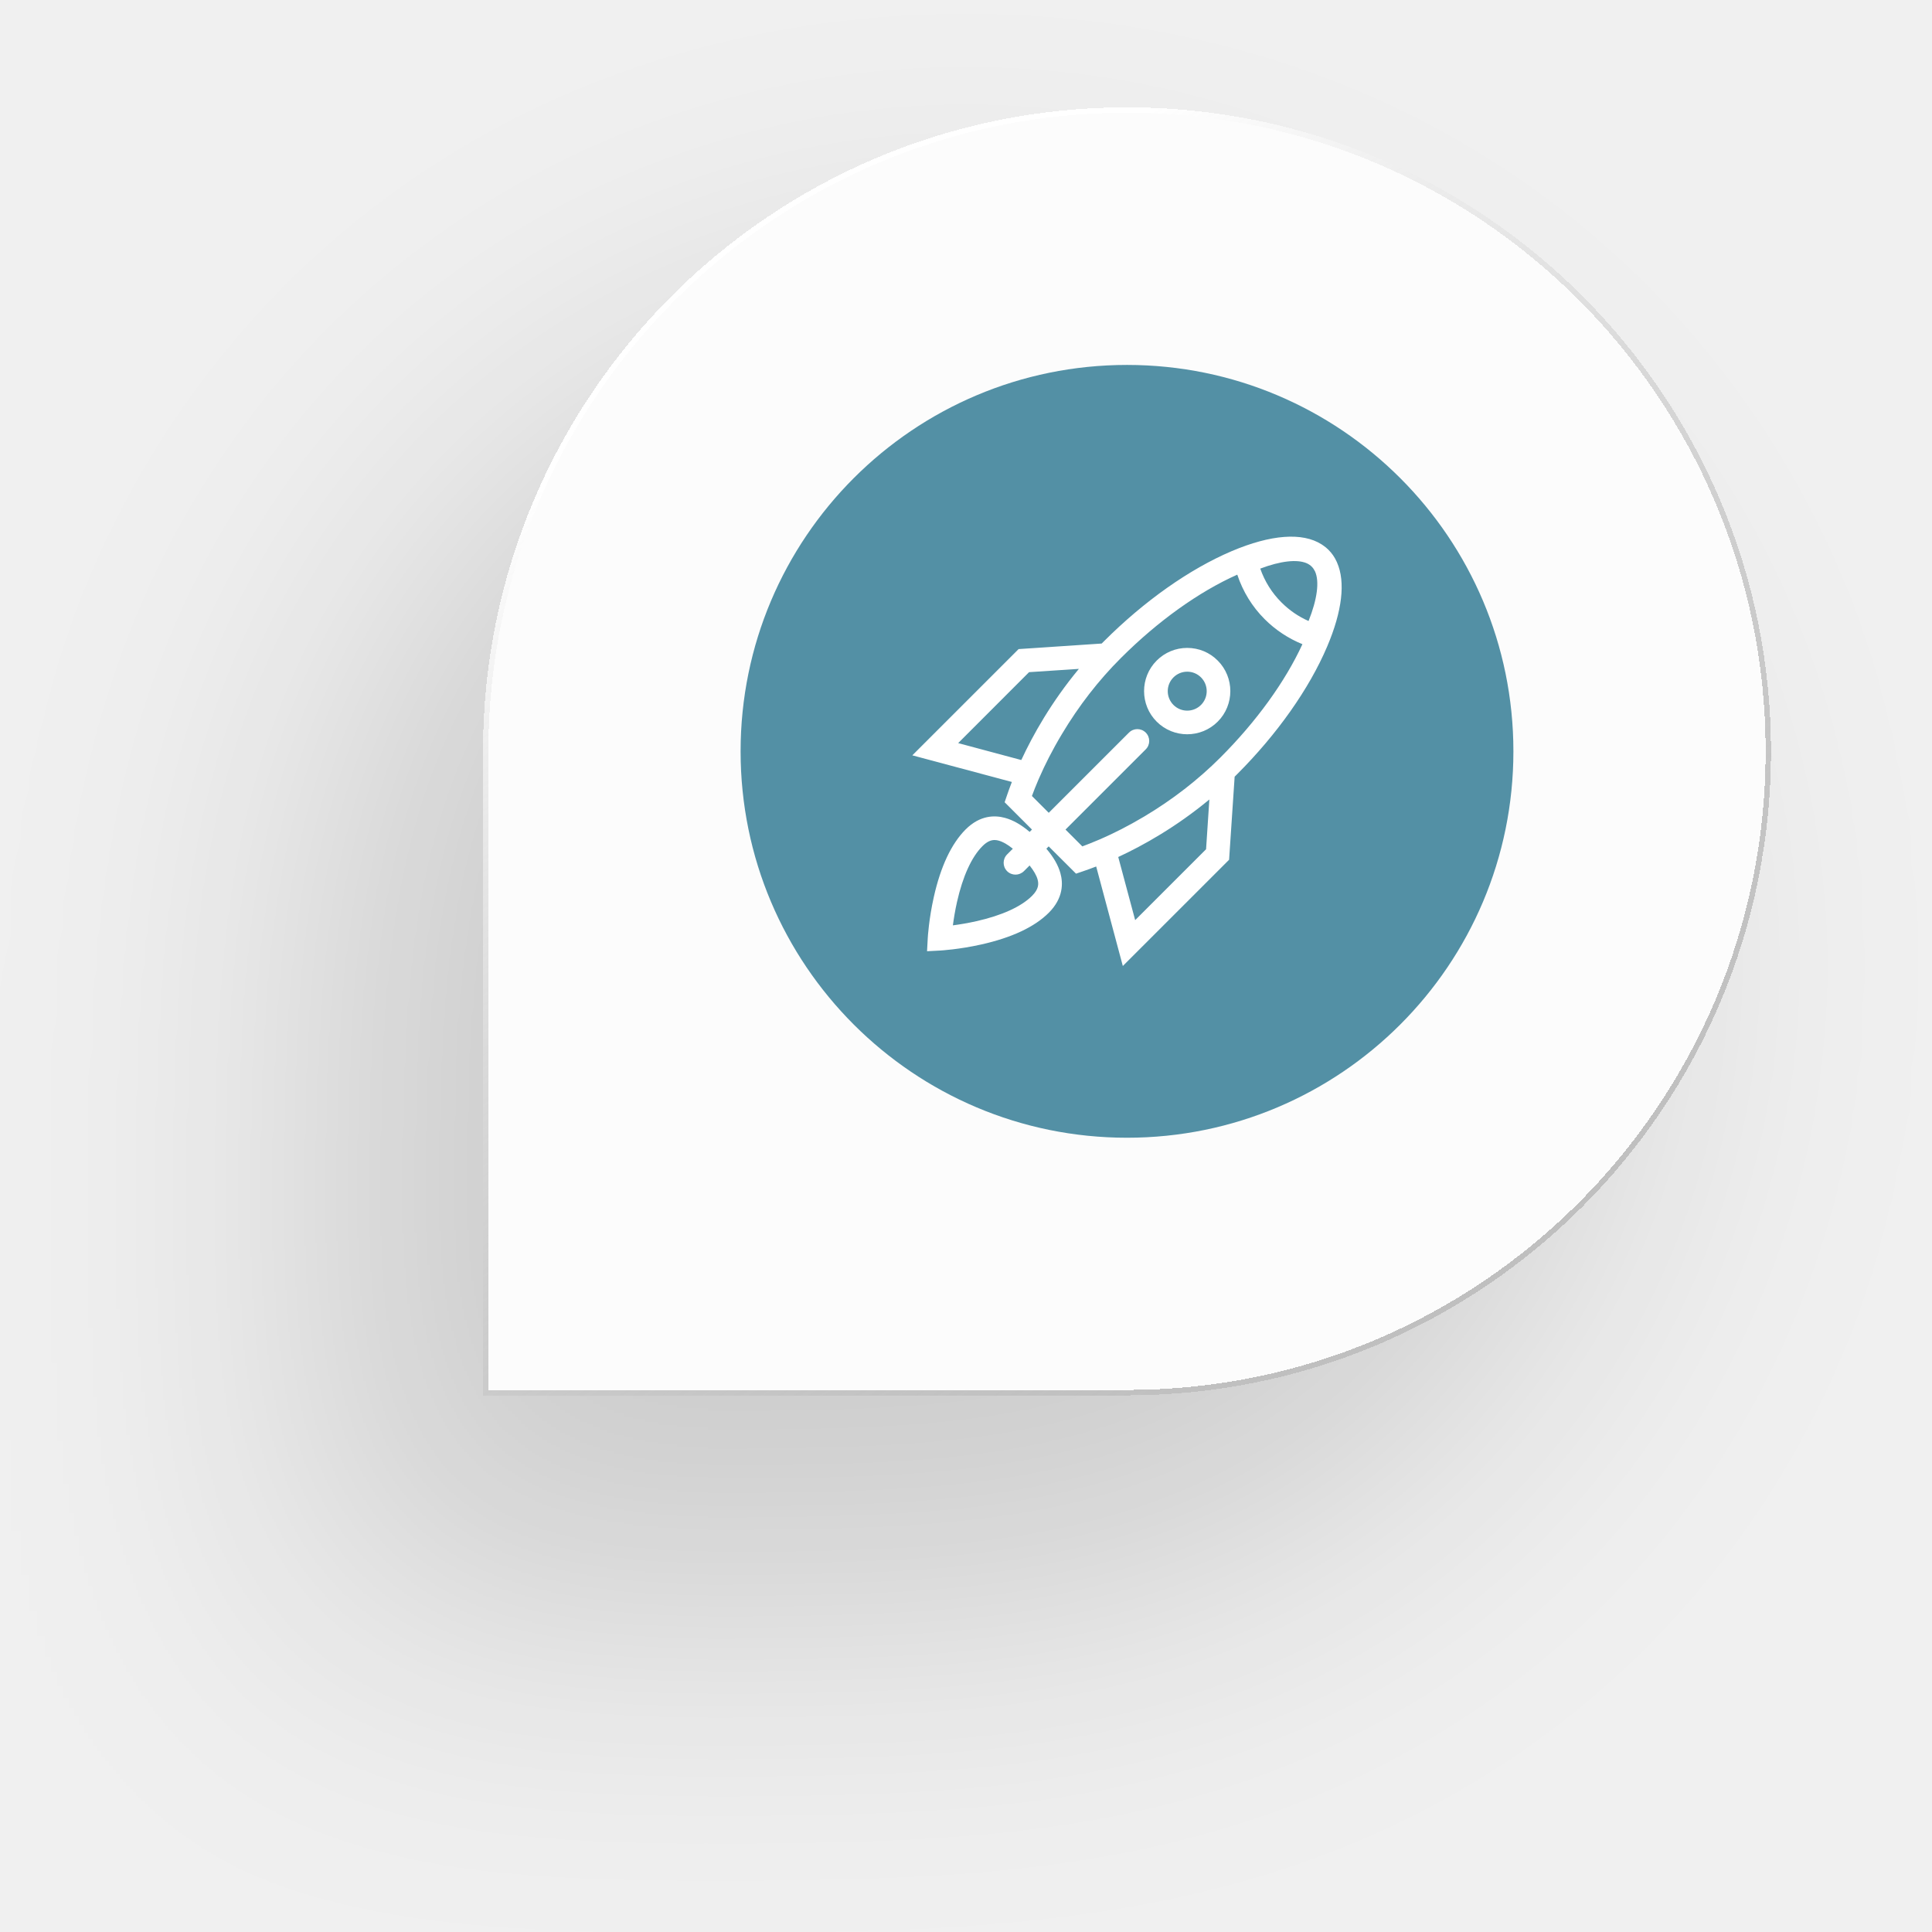
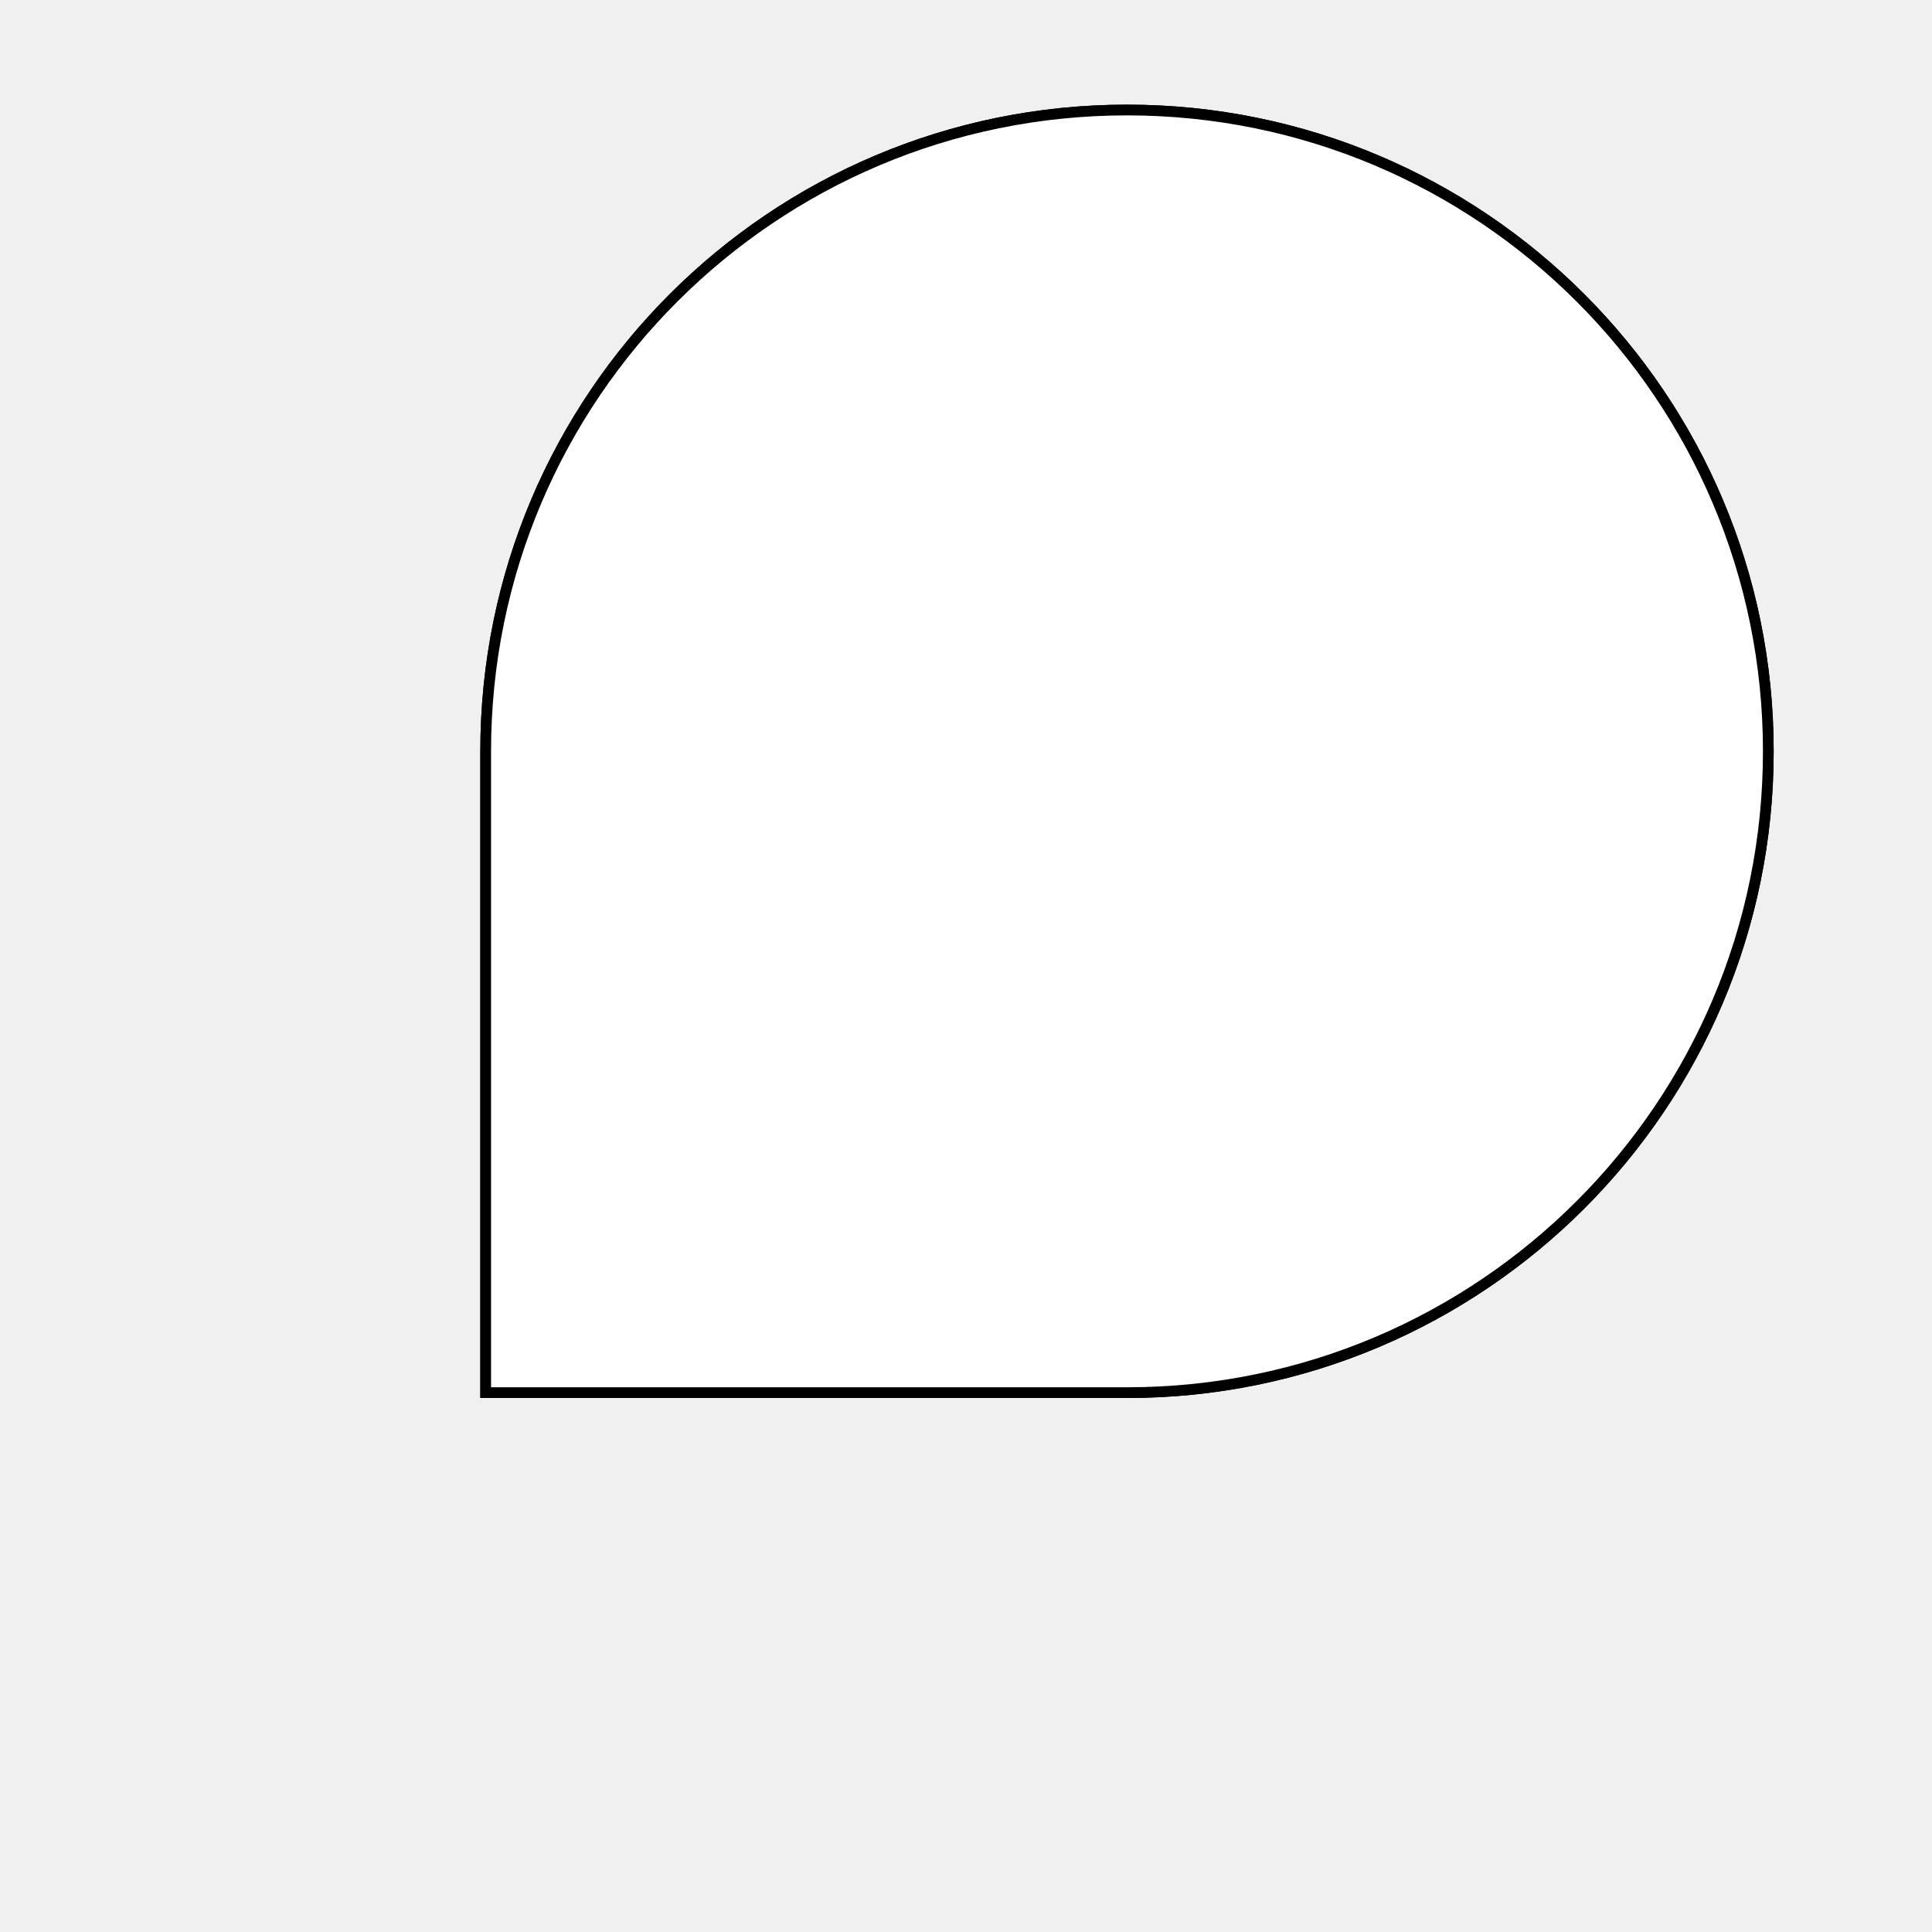
- <svg xmlns="http://www.w3.org/2000/svg" width="180" height="180" viewBox="0 0 180 180" fill="none">
+ <svg xmlns="http://www.w3.org/2000/svg" width="{180}" height="{180}" viewBox="0 0 180 180" fill="none">
  <g filter="url(#filter0_bd_1_94)">
-     <path d="M45 70C45 36.863 71.863 10 105 10C138.137 10 165 36.863 165 70C165 103.137 138.137 130 105 130H45V70Z" fill="white" fill-opacity="0.8" shape-rendering="crispEdges" />
-     <path d="M45.25 70C45.25 37.001 72.001 10.25 105 10.25C137.999 10.25 164.75 37.001 164.75 70C164.75 102.999 137.999 129.75 105 129.75H45.25V70Z" stroke="url(#paint0_linear_1_94)" stroke-width="0.5" shape-rendering="crispEdges" />
+     <path d="M45 70C45 36.863 71.863 10 105 10C138.137 10 165 36.863 165 70C165 103.137 138.137 130 105 130H45V70Z" fill="white" fillopacity="0.8" shaperendering="crispEdges" />
+     <path d="M45.25 70C45.25 37.001 72.001 10.25 105 10.25C137.999 10.25 164.75 37.001 164.75 70C164.75 102.999 137.999 129.75 105 129.75H45.25V70Z" stroke="url(#paint0_linear_1_94)" strokewidth="0.5" shaperendering="crispEdges" />
  </g>
-   <circle cx="105" cy="70" r="36" fill="#5390A5" />
+   <circle cx="{105}" cy="{70}" r="{36}" fill="#5390A5" />
  <path d="M124.569 52.409C124.564 52.394 124.553 52.374 124.548 52.359C124.543 52.343 124.533 52.328 124.528 52.318C124.343 51.907 124.091 51.545 123.775 51.229C123.629 51.083 123.458 50.937 123.262 50.807C123.257 50.802 123.252 50.802 123.247 50.797C123.207 50.772 123.167 50.741 123.127 50.716C121.339 49.581 118.41 49.797 114.753 51.349C110.82 53.022 106.6 56 102.858 59.741L102.642 59.957L94.901 60.474L85 70.373L94.273 72.854C94.087 73.336 93.936 73.753 93.821 74.095L93.6 74.743L96.147 77.289L95.931 77.505C95.132 76.827 94.389 76.41 93.65 76.204C92.716 75.943 91.324 75.918 89.963 77.279C88.637 78.61 87.637 80.729 86.999 83.582C86.537 85.641 86.442 87.323 86.437 87.394L86.371 88.624L87.602 88.559C87.672 88.554 89.355 88.458 91.415 87.996C94.268 87.358 96.388 86.364 97.719 85.033C99.075 83.672 99.055 82.276 98.794 81.347C98.588 80.609 98.166 79.87 97.488 79.072L97.704 78.856L100.251 81.397L100.899 81.176C101.235 81.061 101.652 80.915 102.129 80.729L104.611 90L114.512 80.101L115.029 72.362C115.105 72.287 115.18 72.216 115.25 72.141C118.993 68.4 121.972 64.176 123.644 60.248C125.056 56.934 125.367 54.222 124.569 52.409ZM89.27 69.233L95.876 62.624L100.517 62.318C97.955 65.406 96.242 68.46 95.152 70.81L89.27 69.233ZM96.157 83.461C95.147 84.471 93.354 85.289 90.968 85.826C90.144 86.012 89.38 86.133 88.778 86.213C88.858 85.611 88.978 84.847 89.164 84.024C89.702 81.638 90.521 79.845 91.53 78.836C91.972 78.389 92.344 78.263 92.66 78.263C92.806 78.263 92.937 78.288 93.057 78.323C93.439 78.429 93.876 78.68 94.363 79.072L93.831 79.604C93.399 80.036 93.399 80.734 93.831 81.166C94.047 81.382 94.333 81.487 94.615 81.487C94.896 81.487 95.177 81.377 95.393 81.166L95.926 80.634C96.312 81.121 96.564 81.553 96.669 81.934C96.775 82.326 96.805 82.813 96.157 83.461ZM112.367 79.122L105.761 85.726L104.184 79.845C106.535 78.755 109.589 77.043 112.673 74.486L112.367 79.122ZM113.698 70.579C111.618 72.658 109.232 74.507 106.605 76.073C105.088 76.977 103.702 77.665 102.526 78.178C102.466 78.198 102.406 78.223 102.345 78.253C101.793 78.489 101.286 78.69 100.838 78.856L99.271 77.289L106.746 69.816C107.178 69.384 107.178 68.686 106.746 68.254C106.314 67.822 105.616 67.822 105.184 68.254L97.709 75.727L96.142 74.16C96.308 73.708 96.508 73.196 96.749 72.638C96.78 72.583 96.805 72.523 96.83 72.457C97.342 71.282 98.03 69.901 98.935 68.394C100.502 65.768 102.35 63.382 104.43 61.308C107.866 57.873 111.699 55.131 115.275 53.539C115.793 55.106 116.662 56.527 117.832 57.692C118.832 58.692 120.033 59.485 121.344 60.017C119.736 63.513 117.044 67.234 113.698 70.579ZM121.916 57.858C120.977 57.446 120.128 56.864 119.39 56.125C118.5 55.241 117.827 54.161 117.415 52.976C119.314 52.258 120.851 52.087 121.75 52.479C121.926 52.559 122.082 52.665 122.213 52.795C122.338 52.921 122.439 53.072 122.519 53.237C122.941 54.177 122.73 55.819 121.916 57.858Z" fill="white" />
  <path d="M110.609 60.364C109.534 60.364 108.524 60.786 107.766 61.544C106.199 63.111 106.199 65.668 107.766 67.234C108.549 68.018 109.579 68.41 110.609 68.41C111.639 68.41 112.669 68.018 113.452 67.234C115.019 65.668 115.019 63.111 113.452 61.544C112.694 60.781 111.684 60.364 110.609 60.364ZM111.895 65.677C111.187 66.386 110.036 66.386 109.328 65.677C108.62 64.969 108.62 63.819 109.328 63.111C109.67 62.77 110.127 62.579 110.609 62.579C111.091 62.579 111.548 62.765 111.895 63.111C112.603 63.819 112.603 64.969 111.895 65.677Z" fill="white" />
  <defs>
-     <filter id="filter0_bd_1_94" x="-85" y="-120" width="380" height="380" filterUnits="userSpaceOnUse" color-interpolation-filters="sRGB">
-       <feFlood flood-opacity="0" result="BackgroundImageFix" />
-       <feGaussianBlur in="BackgroundImageFix" stdDeviation="65" />
+     <filter id="filter0_bd_1_94" x="{-85}" y="{-120}" width="{380}" height="{380}" filterUnits="userSpaceOnUse" colorinterpolationfilters="sRGB">
+       <feFlood floodopacity="{0}" result="BackgroundImageFix" />
+       <feGaussianBlur in="BackgroundImageFix" stdDeviation="{65}" />
      <feComposite in2="SourceAlpha" operator="in" result="effect1_backgroundBlur_1_94" />
      <feColorMatrix in="SourceAlpha" type="matrix" values="0 0 0 0 0 0 0 0 0 0 0 0 0 0 0 0 0 0 127 0" result="hardAlpha" />
-       <feOffset dx="-15" dy="20" />
-       <feGaussianBlur stdDeviation="15" />
+       <feOffset dx="{-15}" dy="{20}" />
+       <feGaussianBlur stdDeviation="{15}" />
      <feComposite in2="hardAlpha" operator="out" />
      <feColorMatrix type="matrix" values="0 0 0 0 0 0 0 0 0 0 0 0 0 0 0 0 0 0 0.15 0" />
      <feBlend mode="normal" in2="effect1_backgroundBlur_1_94" result="effect2_dropShadow_1_94" />
      <feBlend mode="normal" in="SourceGraphic" in2="effect2_dropShadow_1_94" result="shape" />
    </filter>
-     <linearGradient id="paint0_linear_1_94" x1="78.75" y1="28" x2="208.5" y2="237.25" gradientUnits="userSpaceOnUse">
-       <stop stop-color="white" />
-       <stop offset="1" stop-opacity="0" />
+     <linearGradient id="paint0_linear_1_94" x1="78.75" y1="{28}" x2="208.5" y2="237.25" gradientUnits="userSpaceOnUse">
+       <stop stopcolor="white" />
+       <stop offset="{1}" stopopacity="{0}" />
    </linearGradient>
  </defs>
</svg>
